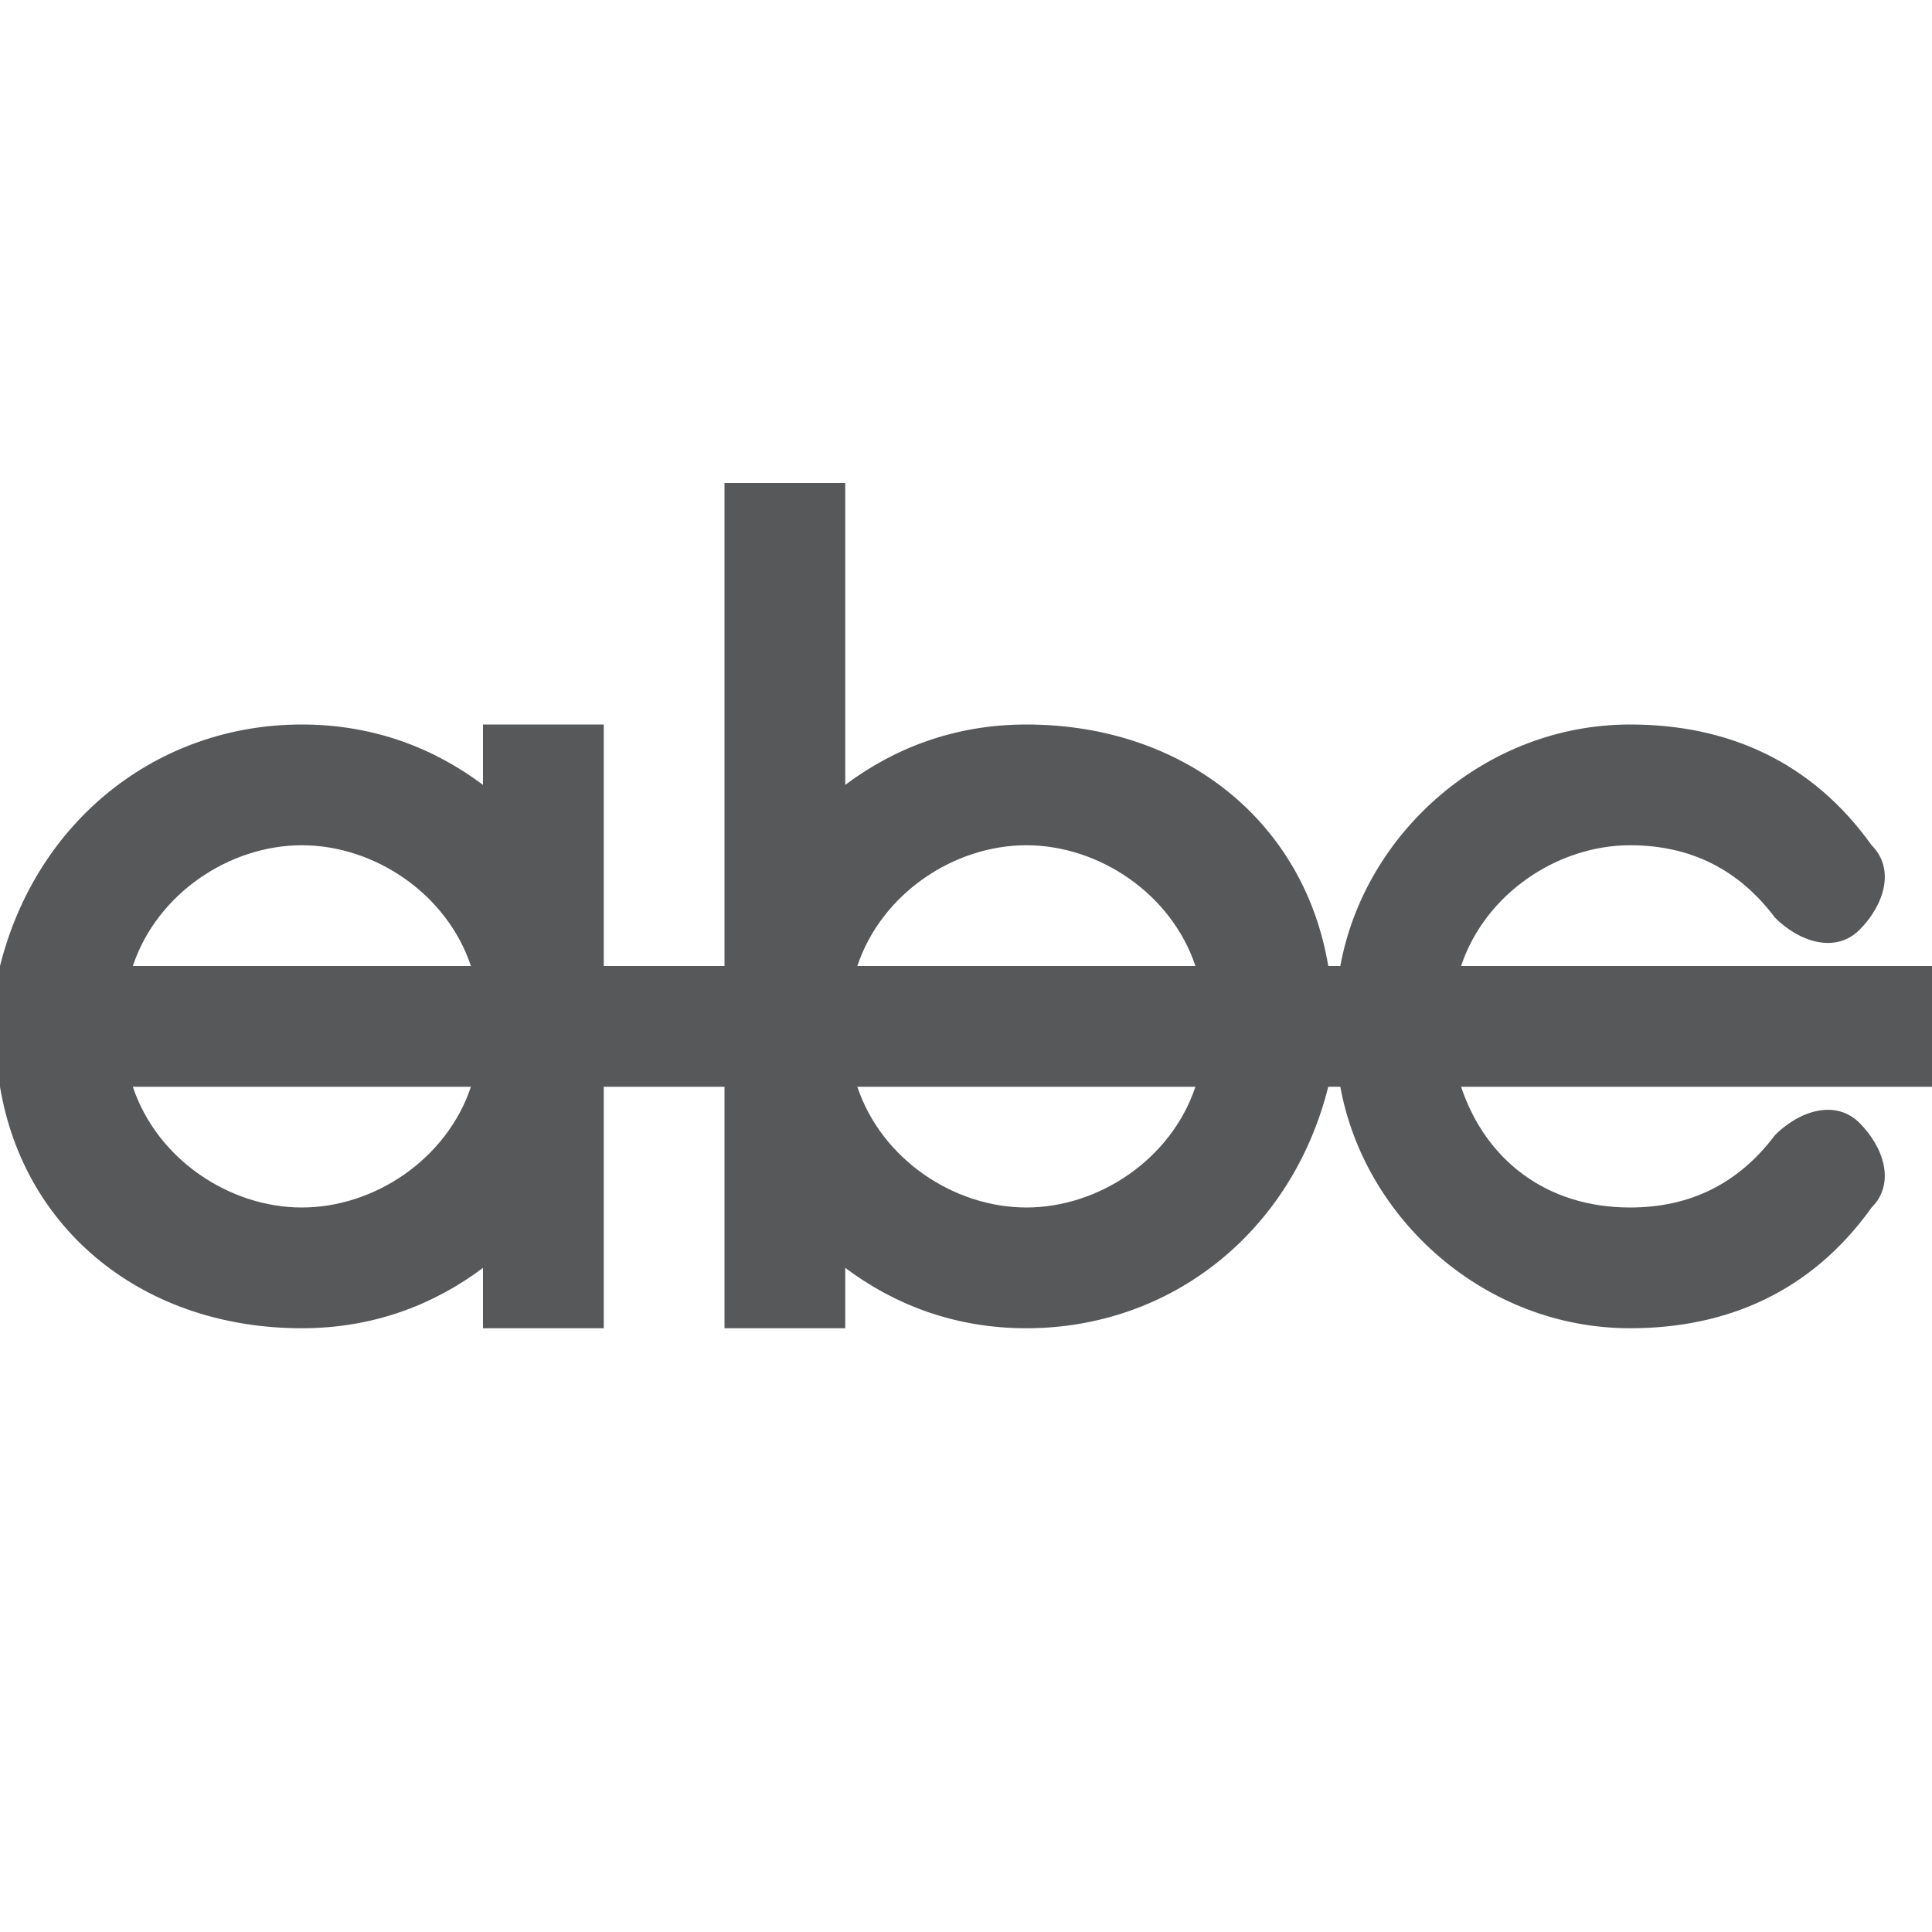
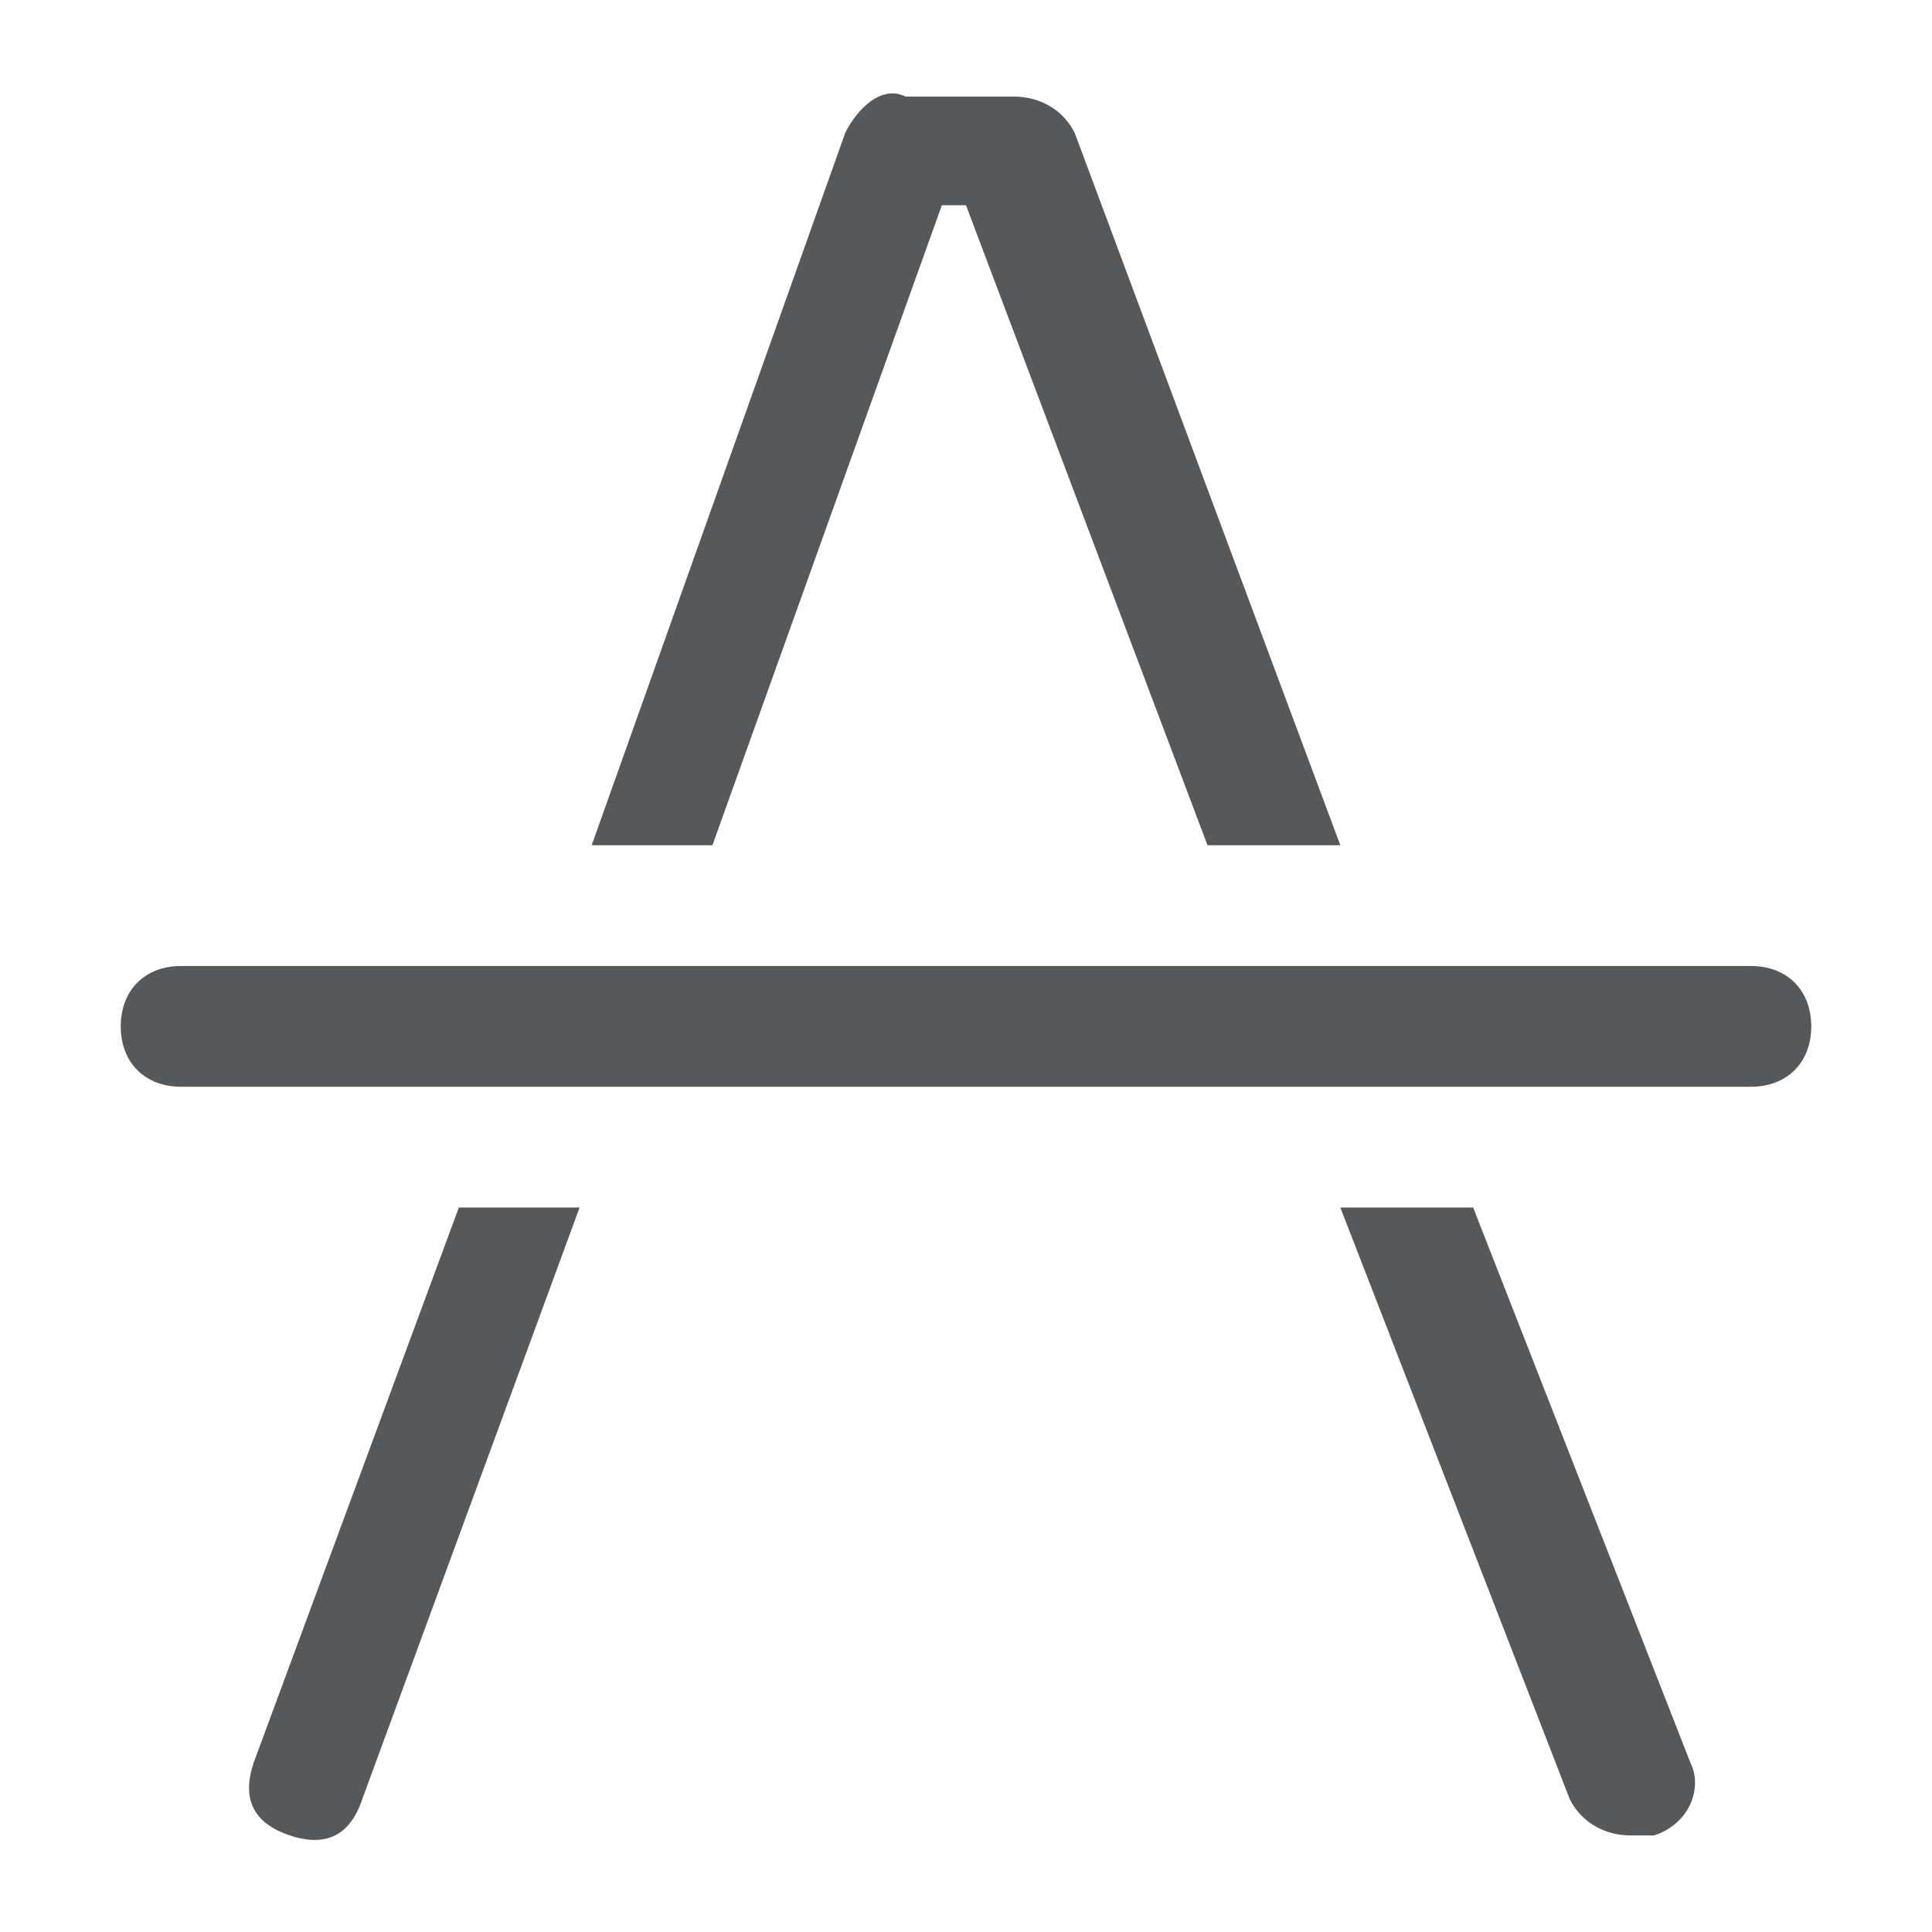
- <svg xmlns="http://www.w3.org/2000/svg" version="1.1" id="文字编辑" x="0px" y="0px" viewBox="0 0 16 16" style="enable-background:new 0 0 16 16;" xml:space="preserve">
+ <svg xmlns="http://www.w3.org/2000/svg" version="1.1" id="图层_1" x="0px" y="0px" viewBox="0 0 16 16" style="enable-background:new 0 0 16 16;" xml:space="preserve">
  <style type="text/css">
	.st0{opacity:0.75;fill:#1F2022;}
</style>
-   <path class="st0" d="M16,8h-3.9c0.2-0.6,0.8-1,1.4-1c0.5,0,0.9,0.2,1.2,0.6c0.2,0.2,0.5,0.3,0.7,0.1c0.2-0.2,0.3-0.5,0.1-0.7  c-0.5-0.7-1.2-1-2-1c-1.2,0-2.2,0.9-2.4,2H11c-0.2-1.2-1.2-2-2.5-2C7.9,6,7.4,6.2,7,6.5V4H6v4H5V6H4v0.5C3.6,6.2,3.1,6,2.5,6  C1.3,6,0.3,6.8,0,8h0v1h0c0.2,1.2,1.2,2,2.5,2c0.6,0,1.1-0.2,1.5-0.5V11h1V9h1v2h1v-0.5C7.4,10.8,7.9,11,8.5,11c1.2,0,2.2-0.8,2.5-2  h0.1c0.2,1.1,1.2,2,2.4,2c0.8,0,1.5-0.3,2-1c0.2-0.2,0.1-0.5-0.1-0.7c-0.2-0.2-0.5-0.1-0.7,0.1C14.4,9.8,14,10,13.5,10  c-0.7,0-1.2-0.4-1.4-1H16V8z M8.5,7c0.6,0,1.2,0.4,1.4,1H7.1C7.3,7.4,7.9,7,8.5,7z M2.5,7c0.6,0,1.2,0.4,1.4,1H1.1  C1.3,7.4,1.9,7,2.5,7z M2.5,10c-0.6,0-1.2-0.4-1.4-1h2.8C3.7,9.6,3.1,10,2.5,10z M8.5,10c-0.6,0-1.2-0.4-1.4-1h2.8  C9.7,9.6,9.1,10,8.5,10z" />
+   <path class="st0" d="M1.5,8h13C14.8,8,15,8.2,15,8.5l0,0C15,8.8,14.8,9,14.5,9h-13C1.2,9,1,8.8,1,8.5l0,0C1,8.2,1.2,8,1.5,8z" />
+   <path class="st0" d="M5.9,7l1.9-5.3H8L10,7h1.1L8.9,1.1C8.8,0.9,8.6,0.8,8.4,0.8H7.5C7.3,0.7,7.1,0.9,7,1.1L4.9,7H5.9z" />
+   <path class="st0" d="M3.8,10l-1.7,4.6c-0.1,0.3,0,0.5,0.3,0.6c0,0,0,0,0,0c0.3,0.1,0.5,0,0.6-0.3L4.8,10H3.8z" />
+   <path class="st0" d="M12.2,10h-1.1l1.9,4.9c0.1,0.2,0.3,0.3,0.5,0.3h0.2c0.3-0.1,0.4-0.4,0.3-0.6L12.2,10z" />
</svg>
